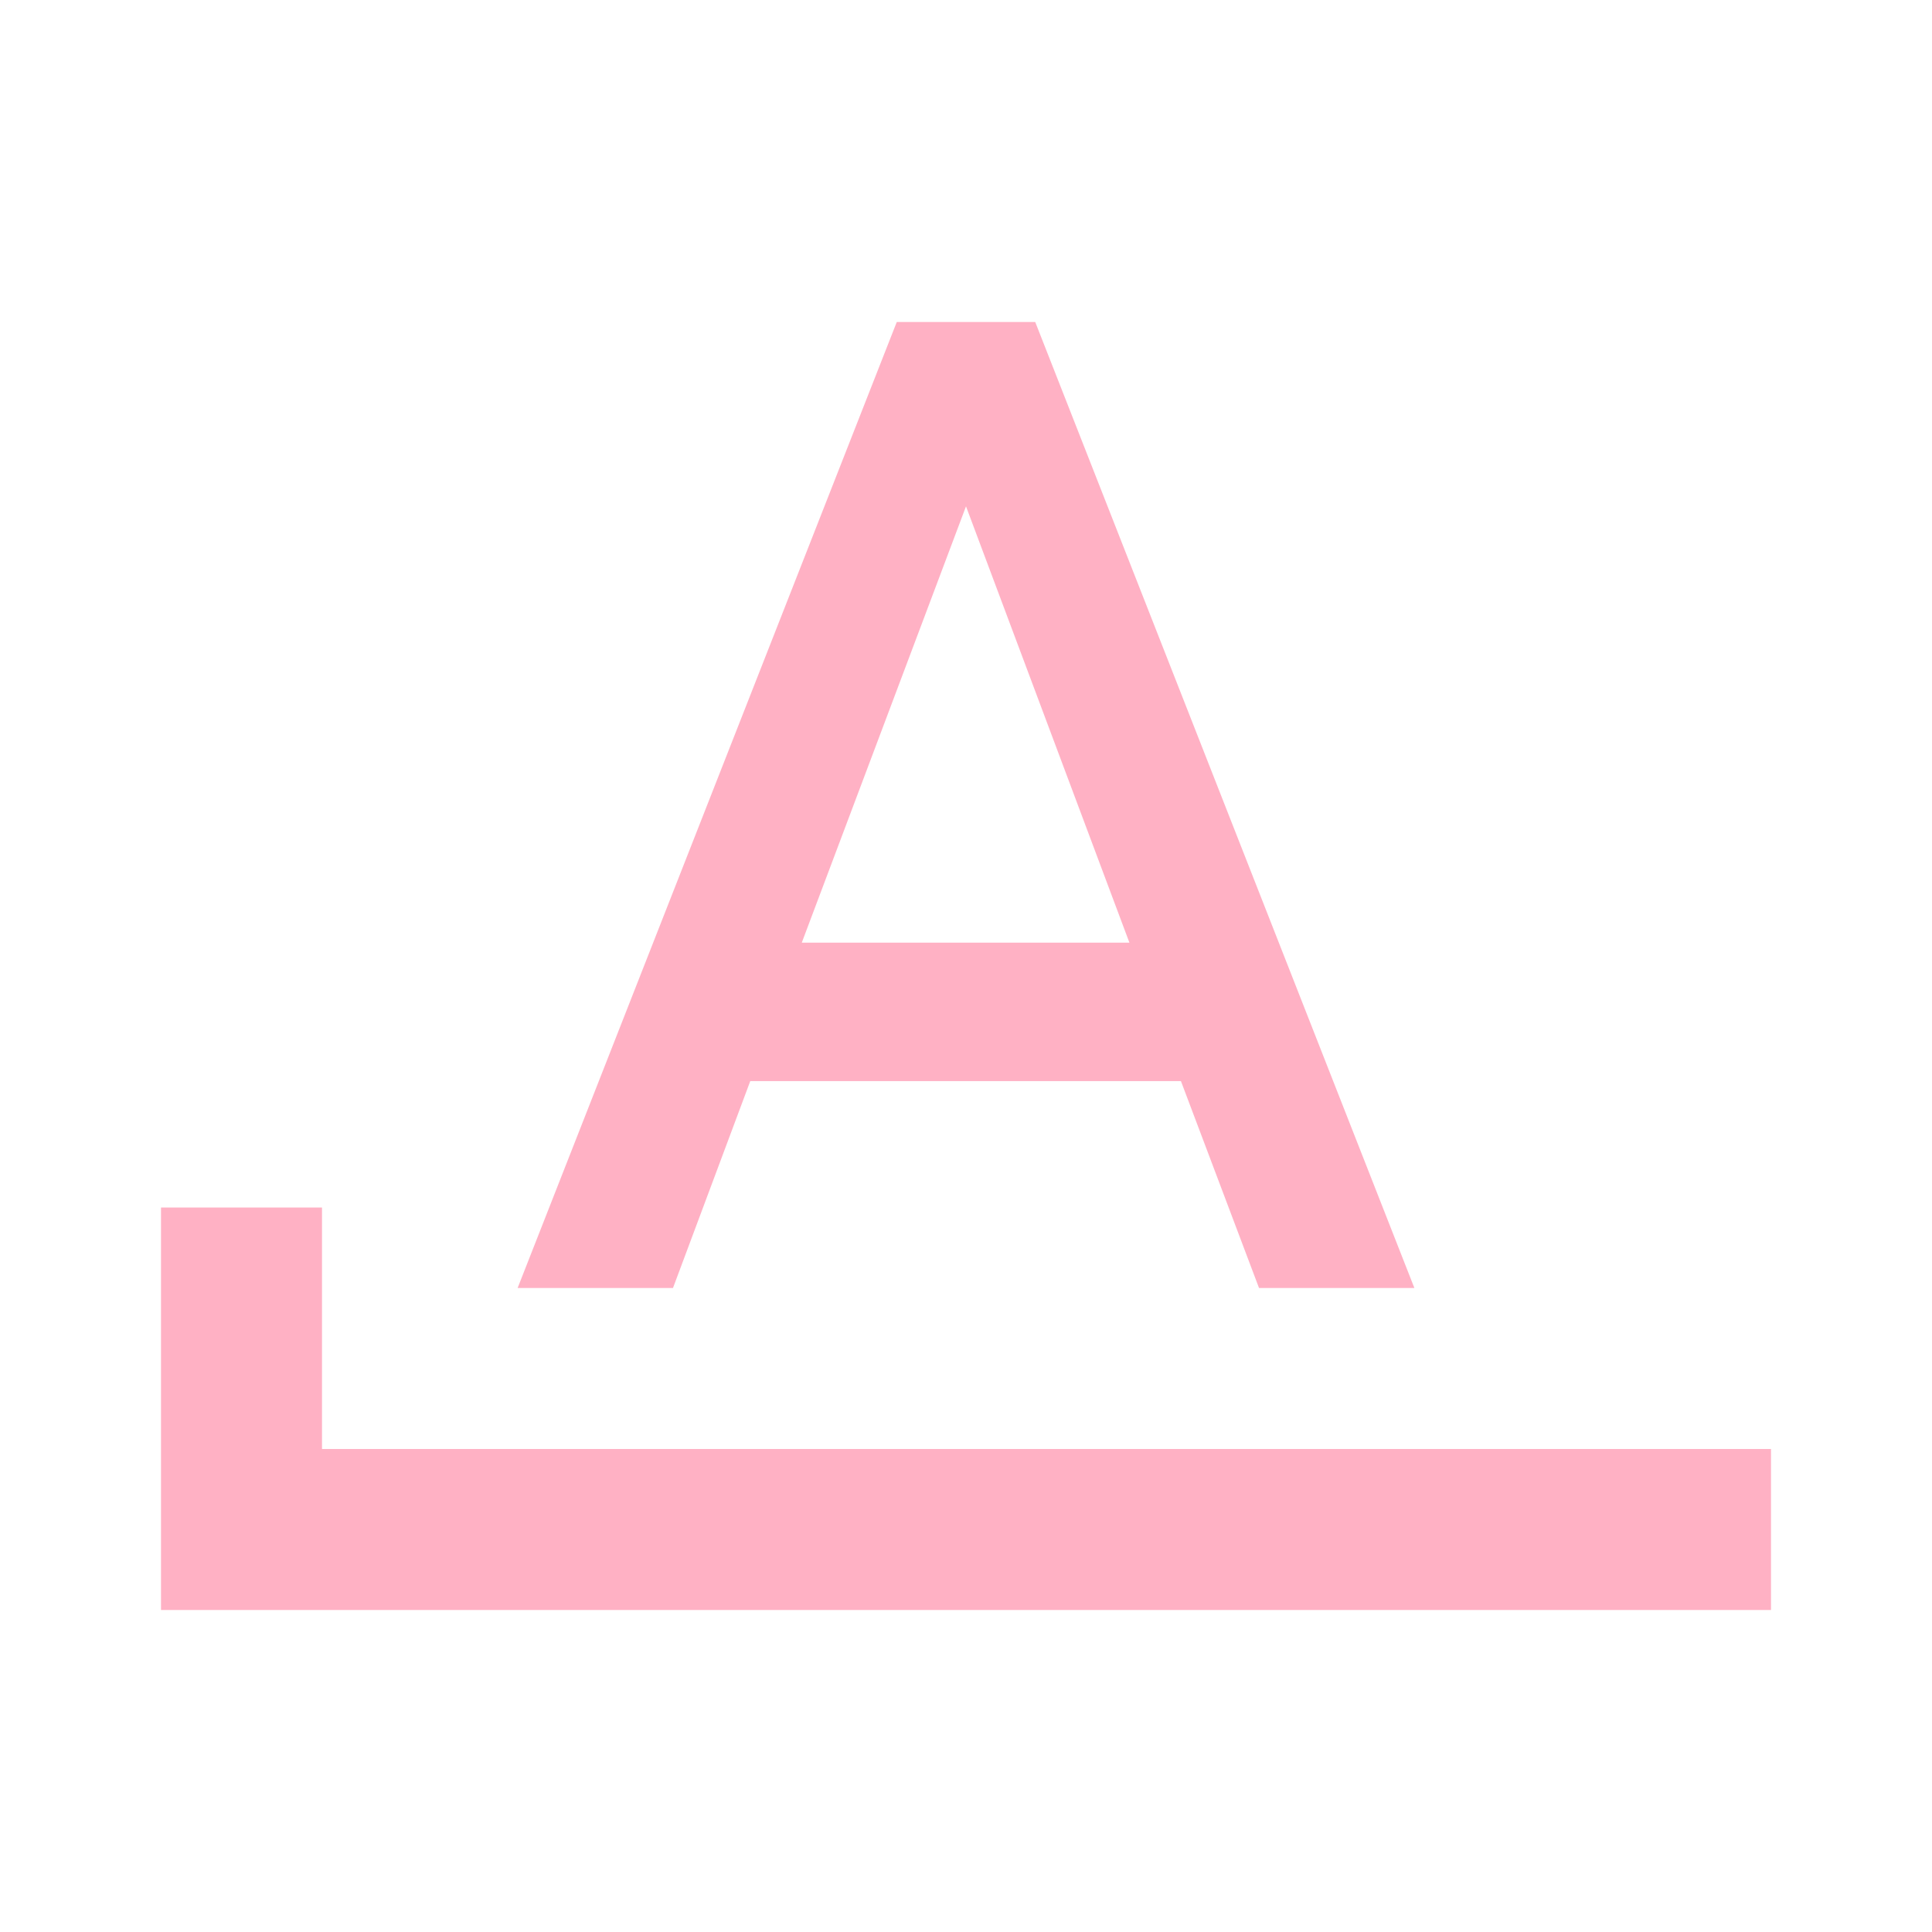
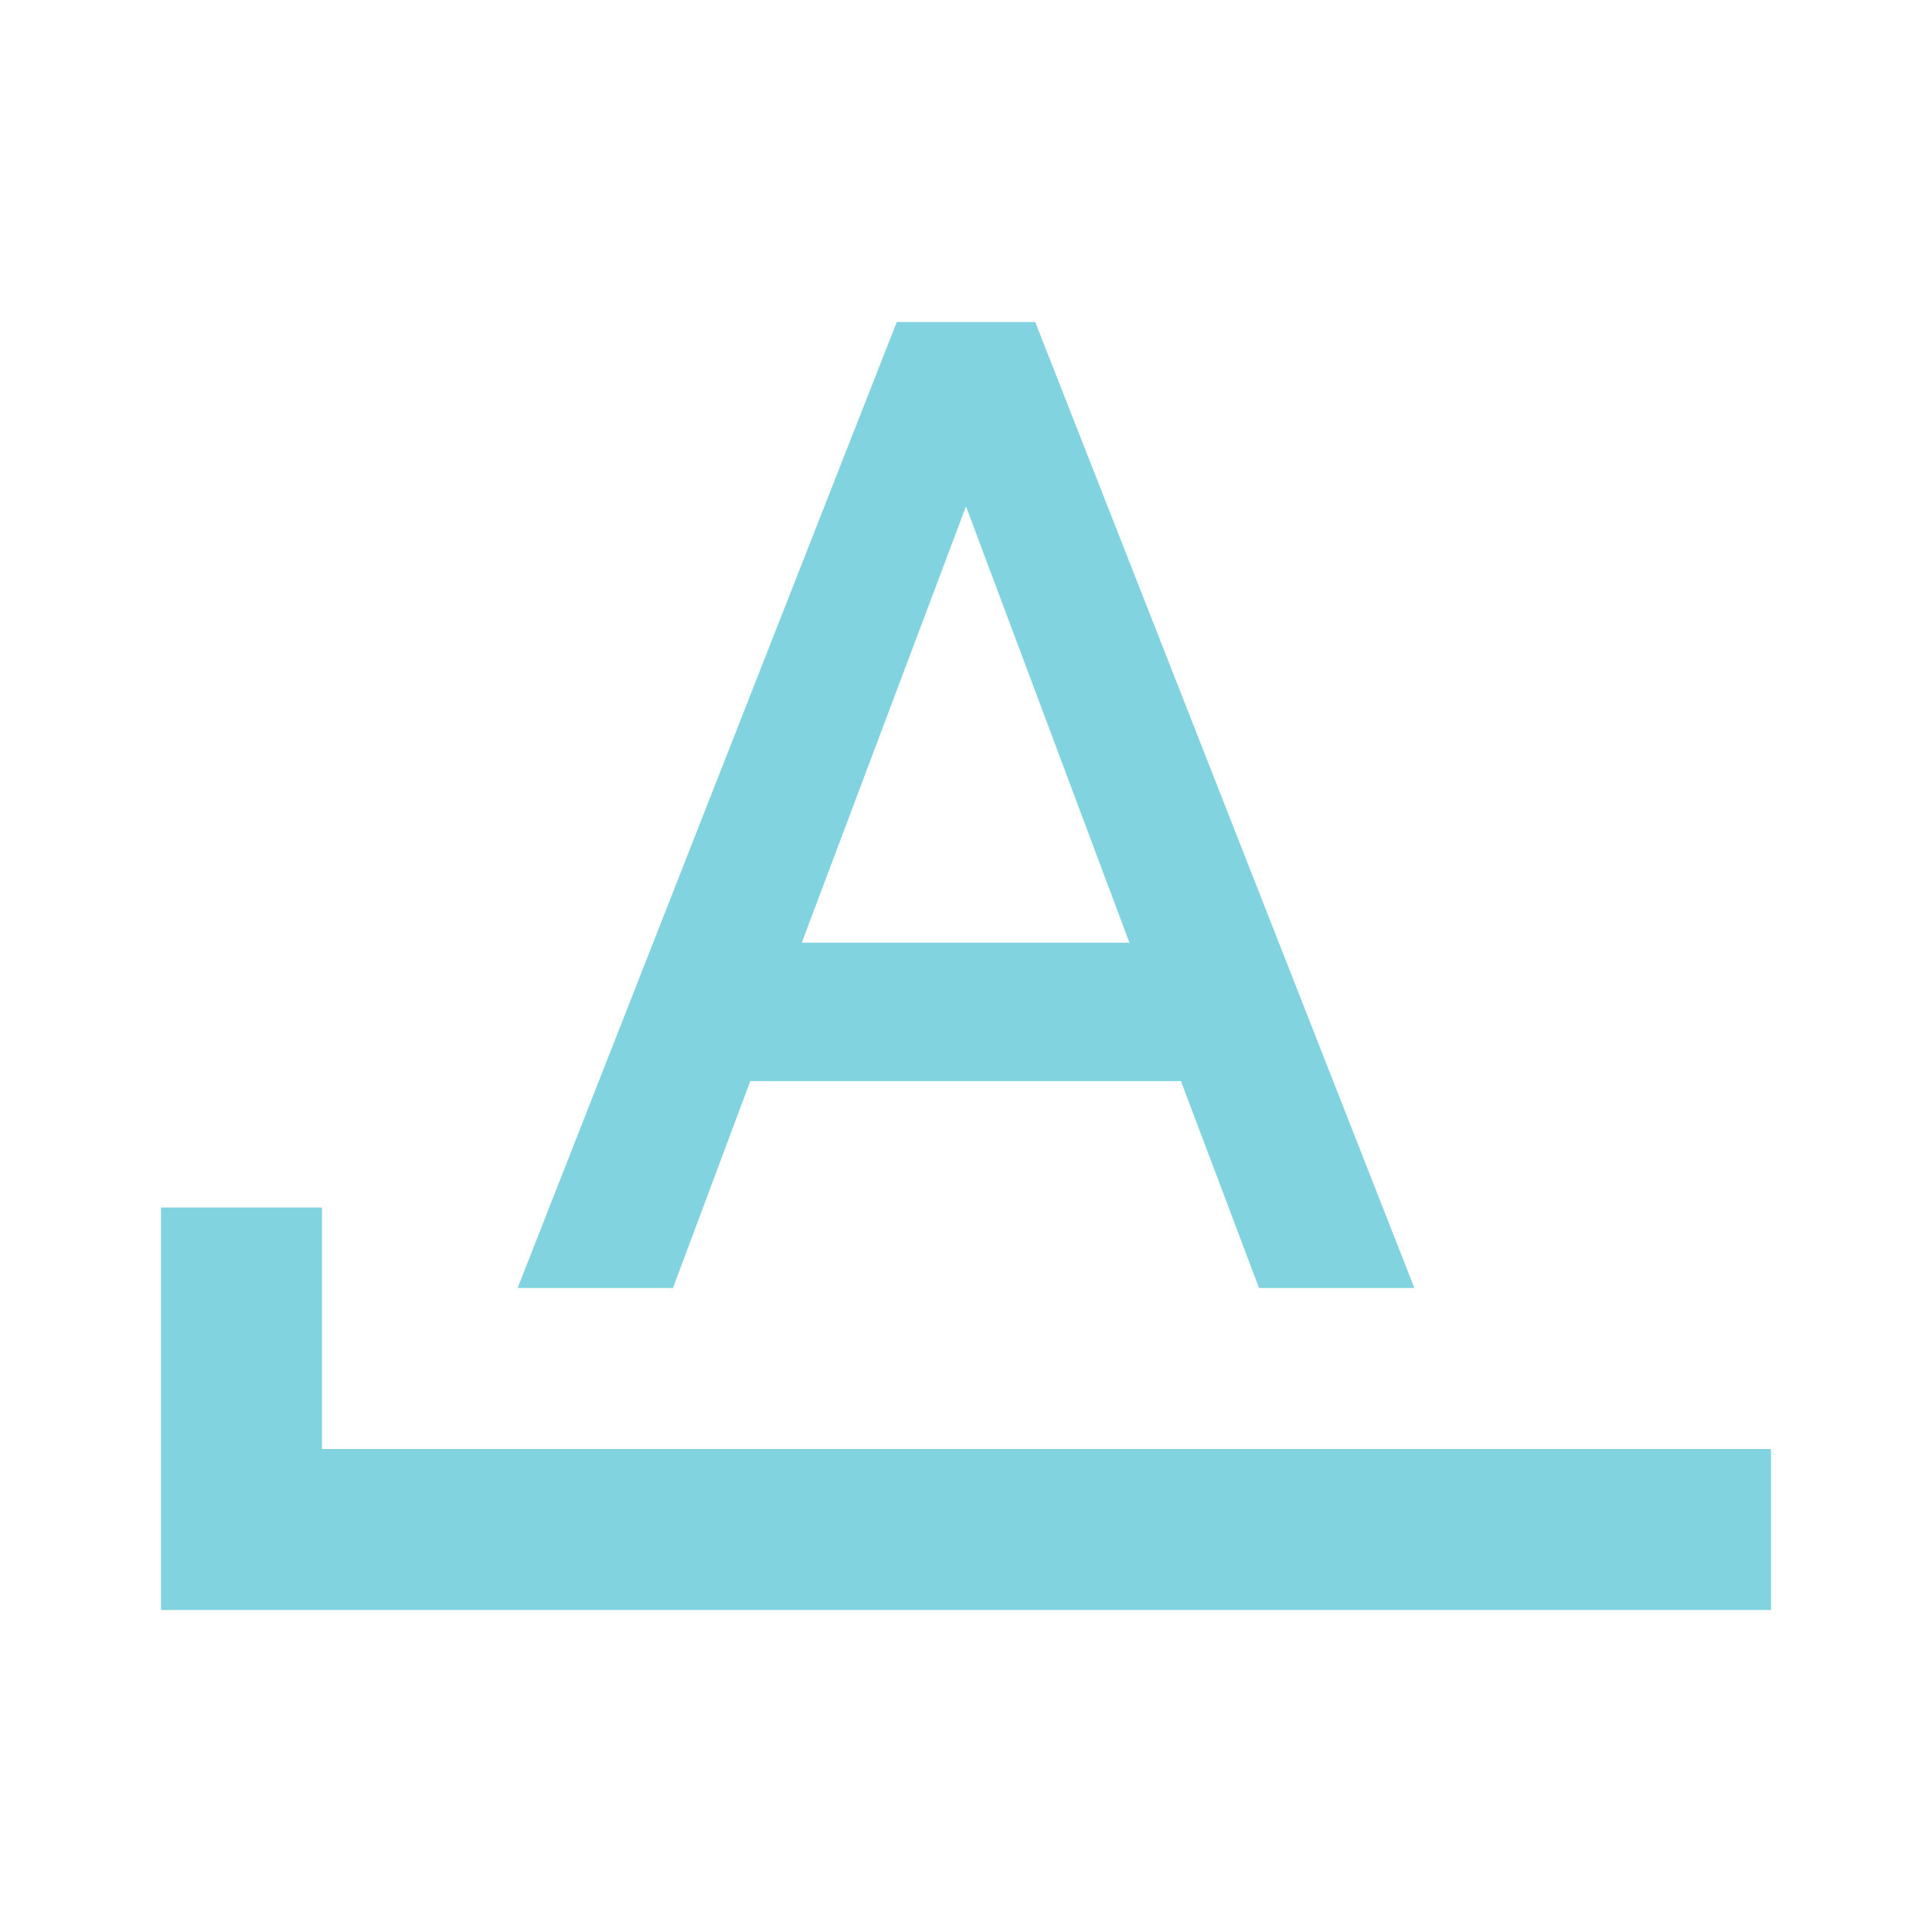
- <svg xmlns="http://www.w3.org/2000/svg" fill="#FFB1C4" preserveAspectRatio="xMidYMid meet" id="mdi-format-letter-starts-with" viewBox="0 0 24 24">
+ <svg xmlns="http://www.w3.org/2000/svg" fill="#82D3E0" preserveAspectRatio="xMidYMid meet" id="mdi-format-letter-starts-with" viewBox="0 0 24 24">
  <path d="M11.14 4L6.43 16H8.36L9.32 13.43H14.67L15.64 16H17.57L12.86 4M12 6.29L14.03 11.71H9.96M4 18V15H2V20H22V18Z" />
</svg>
